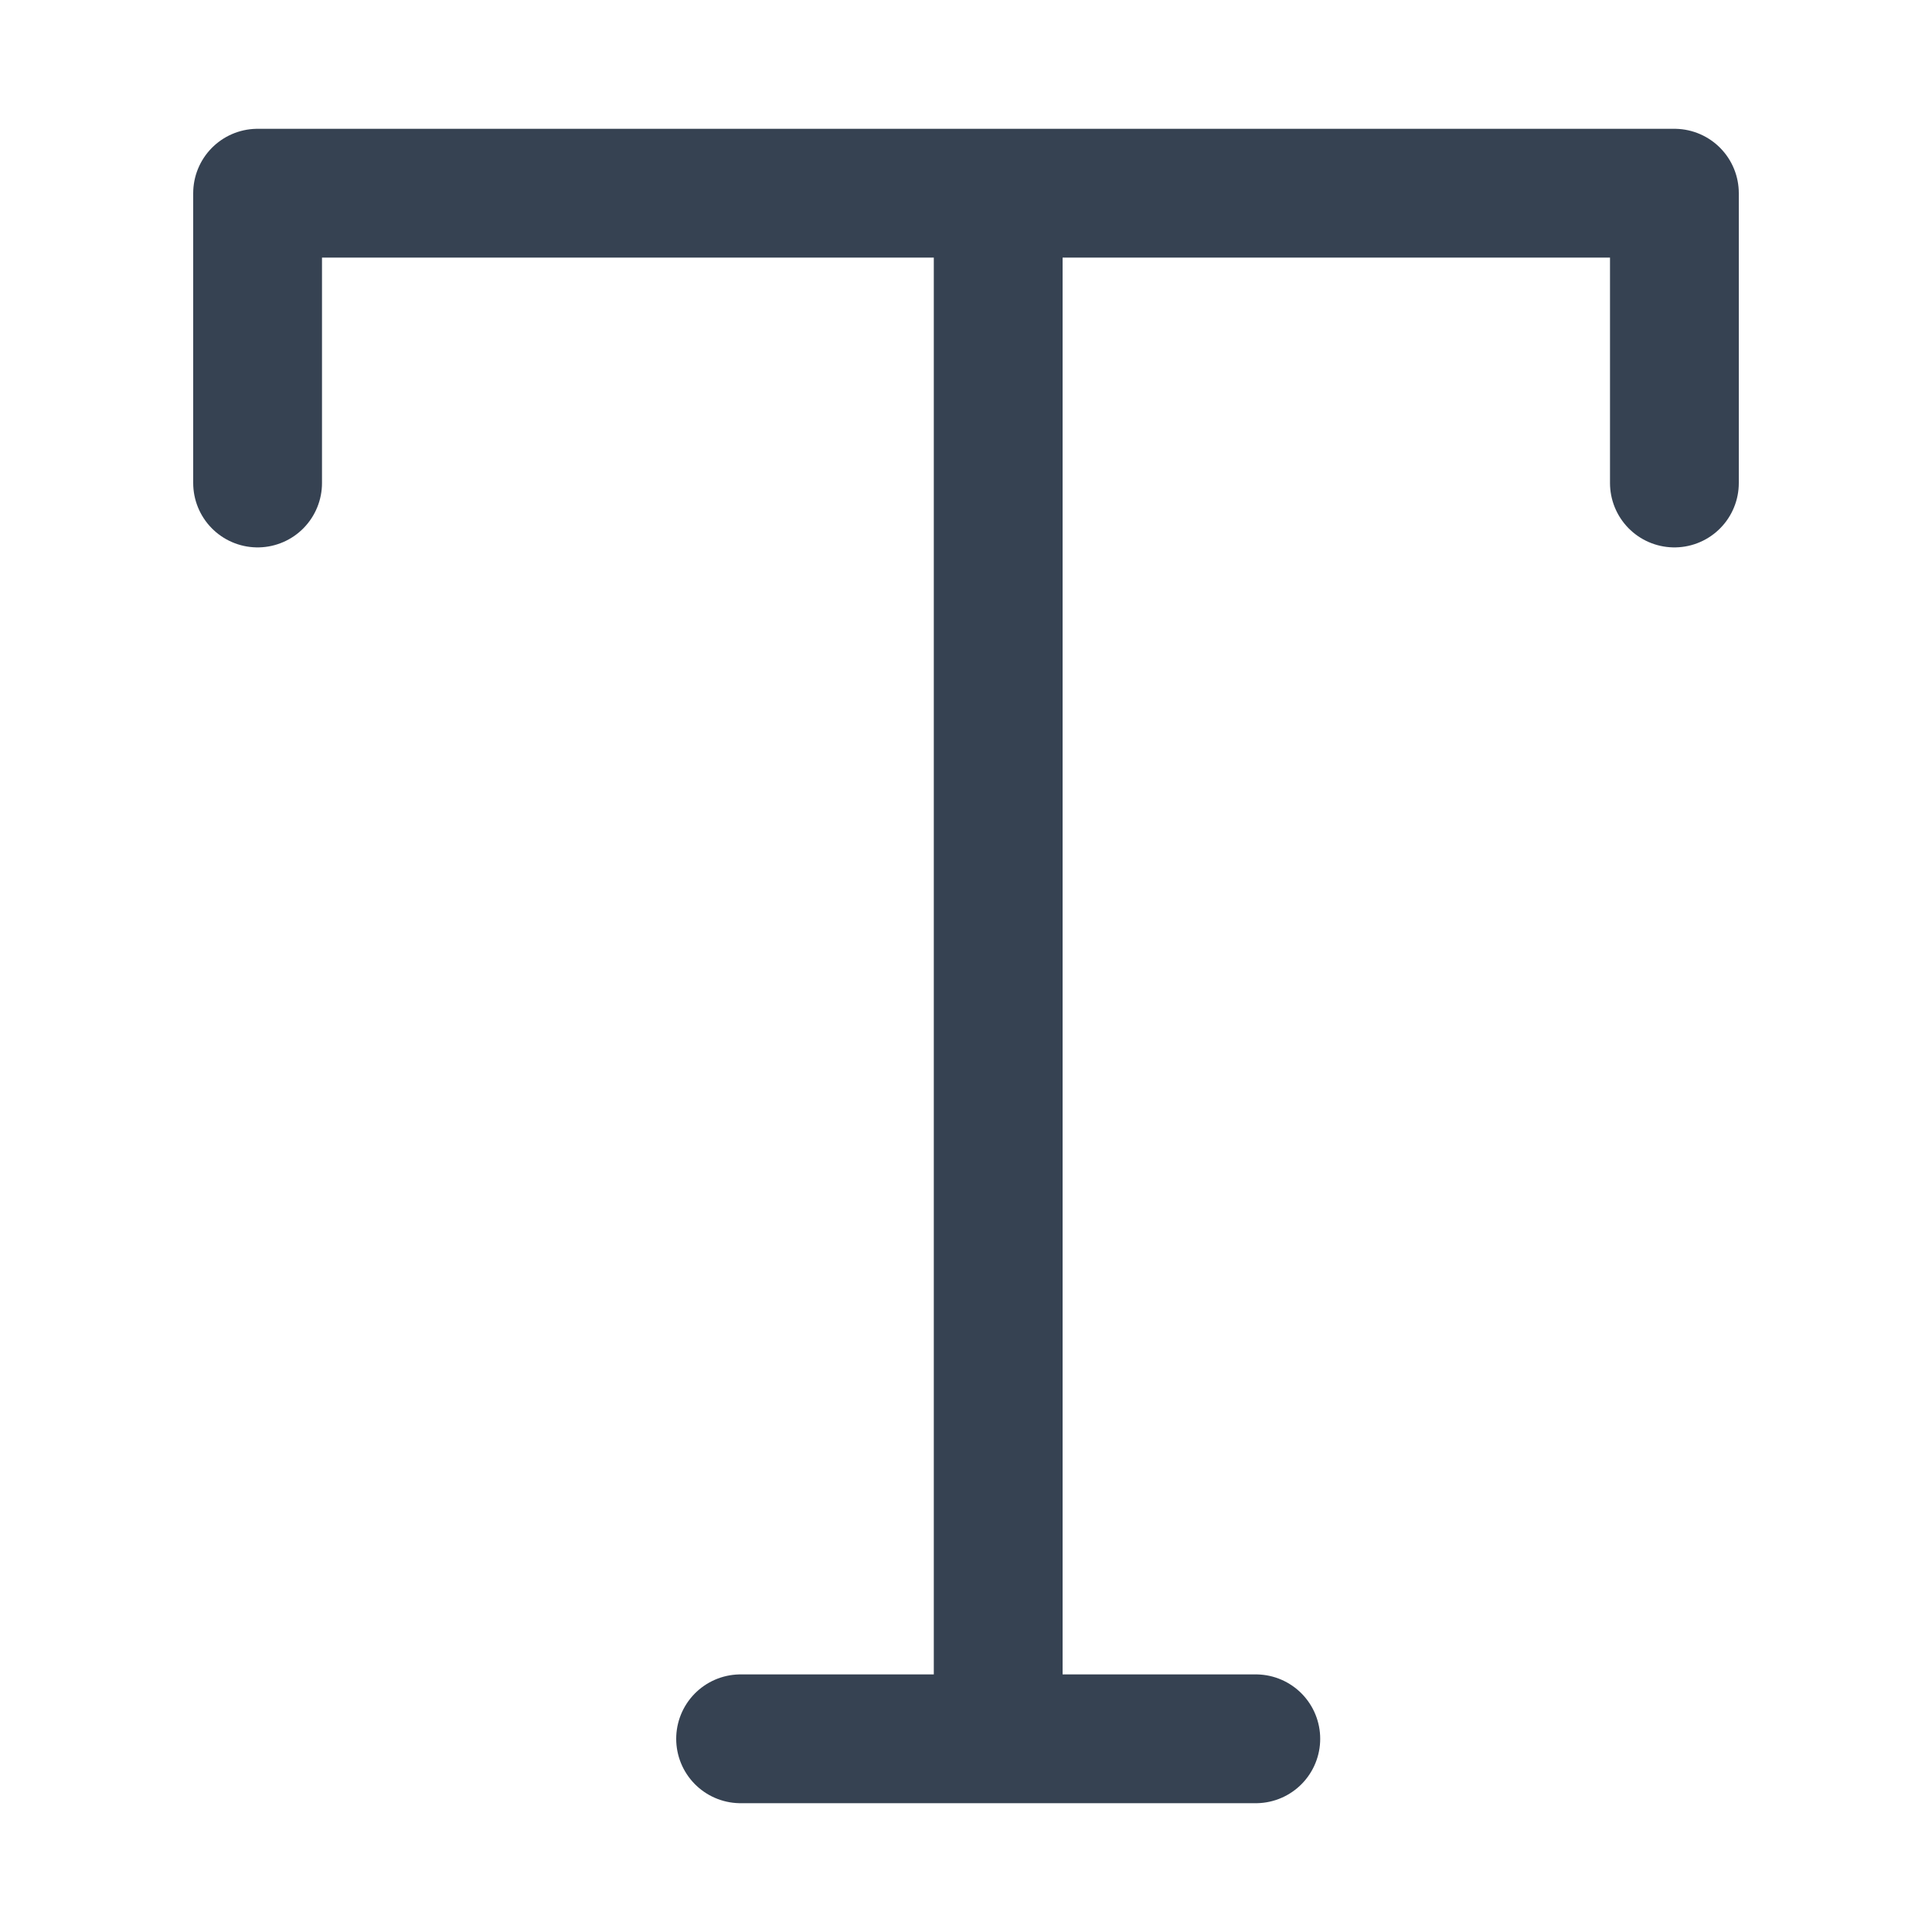
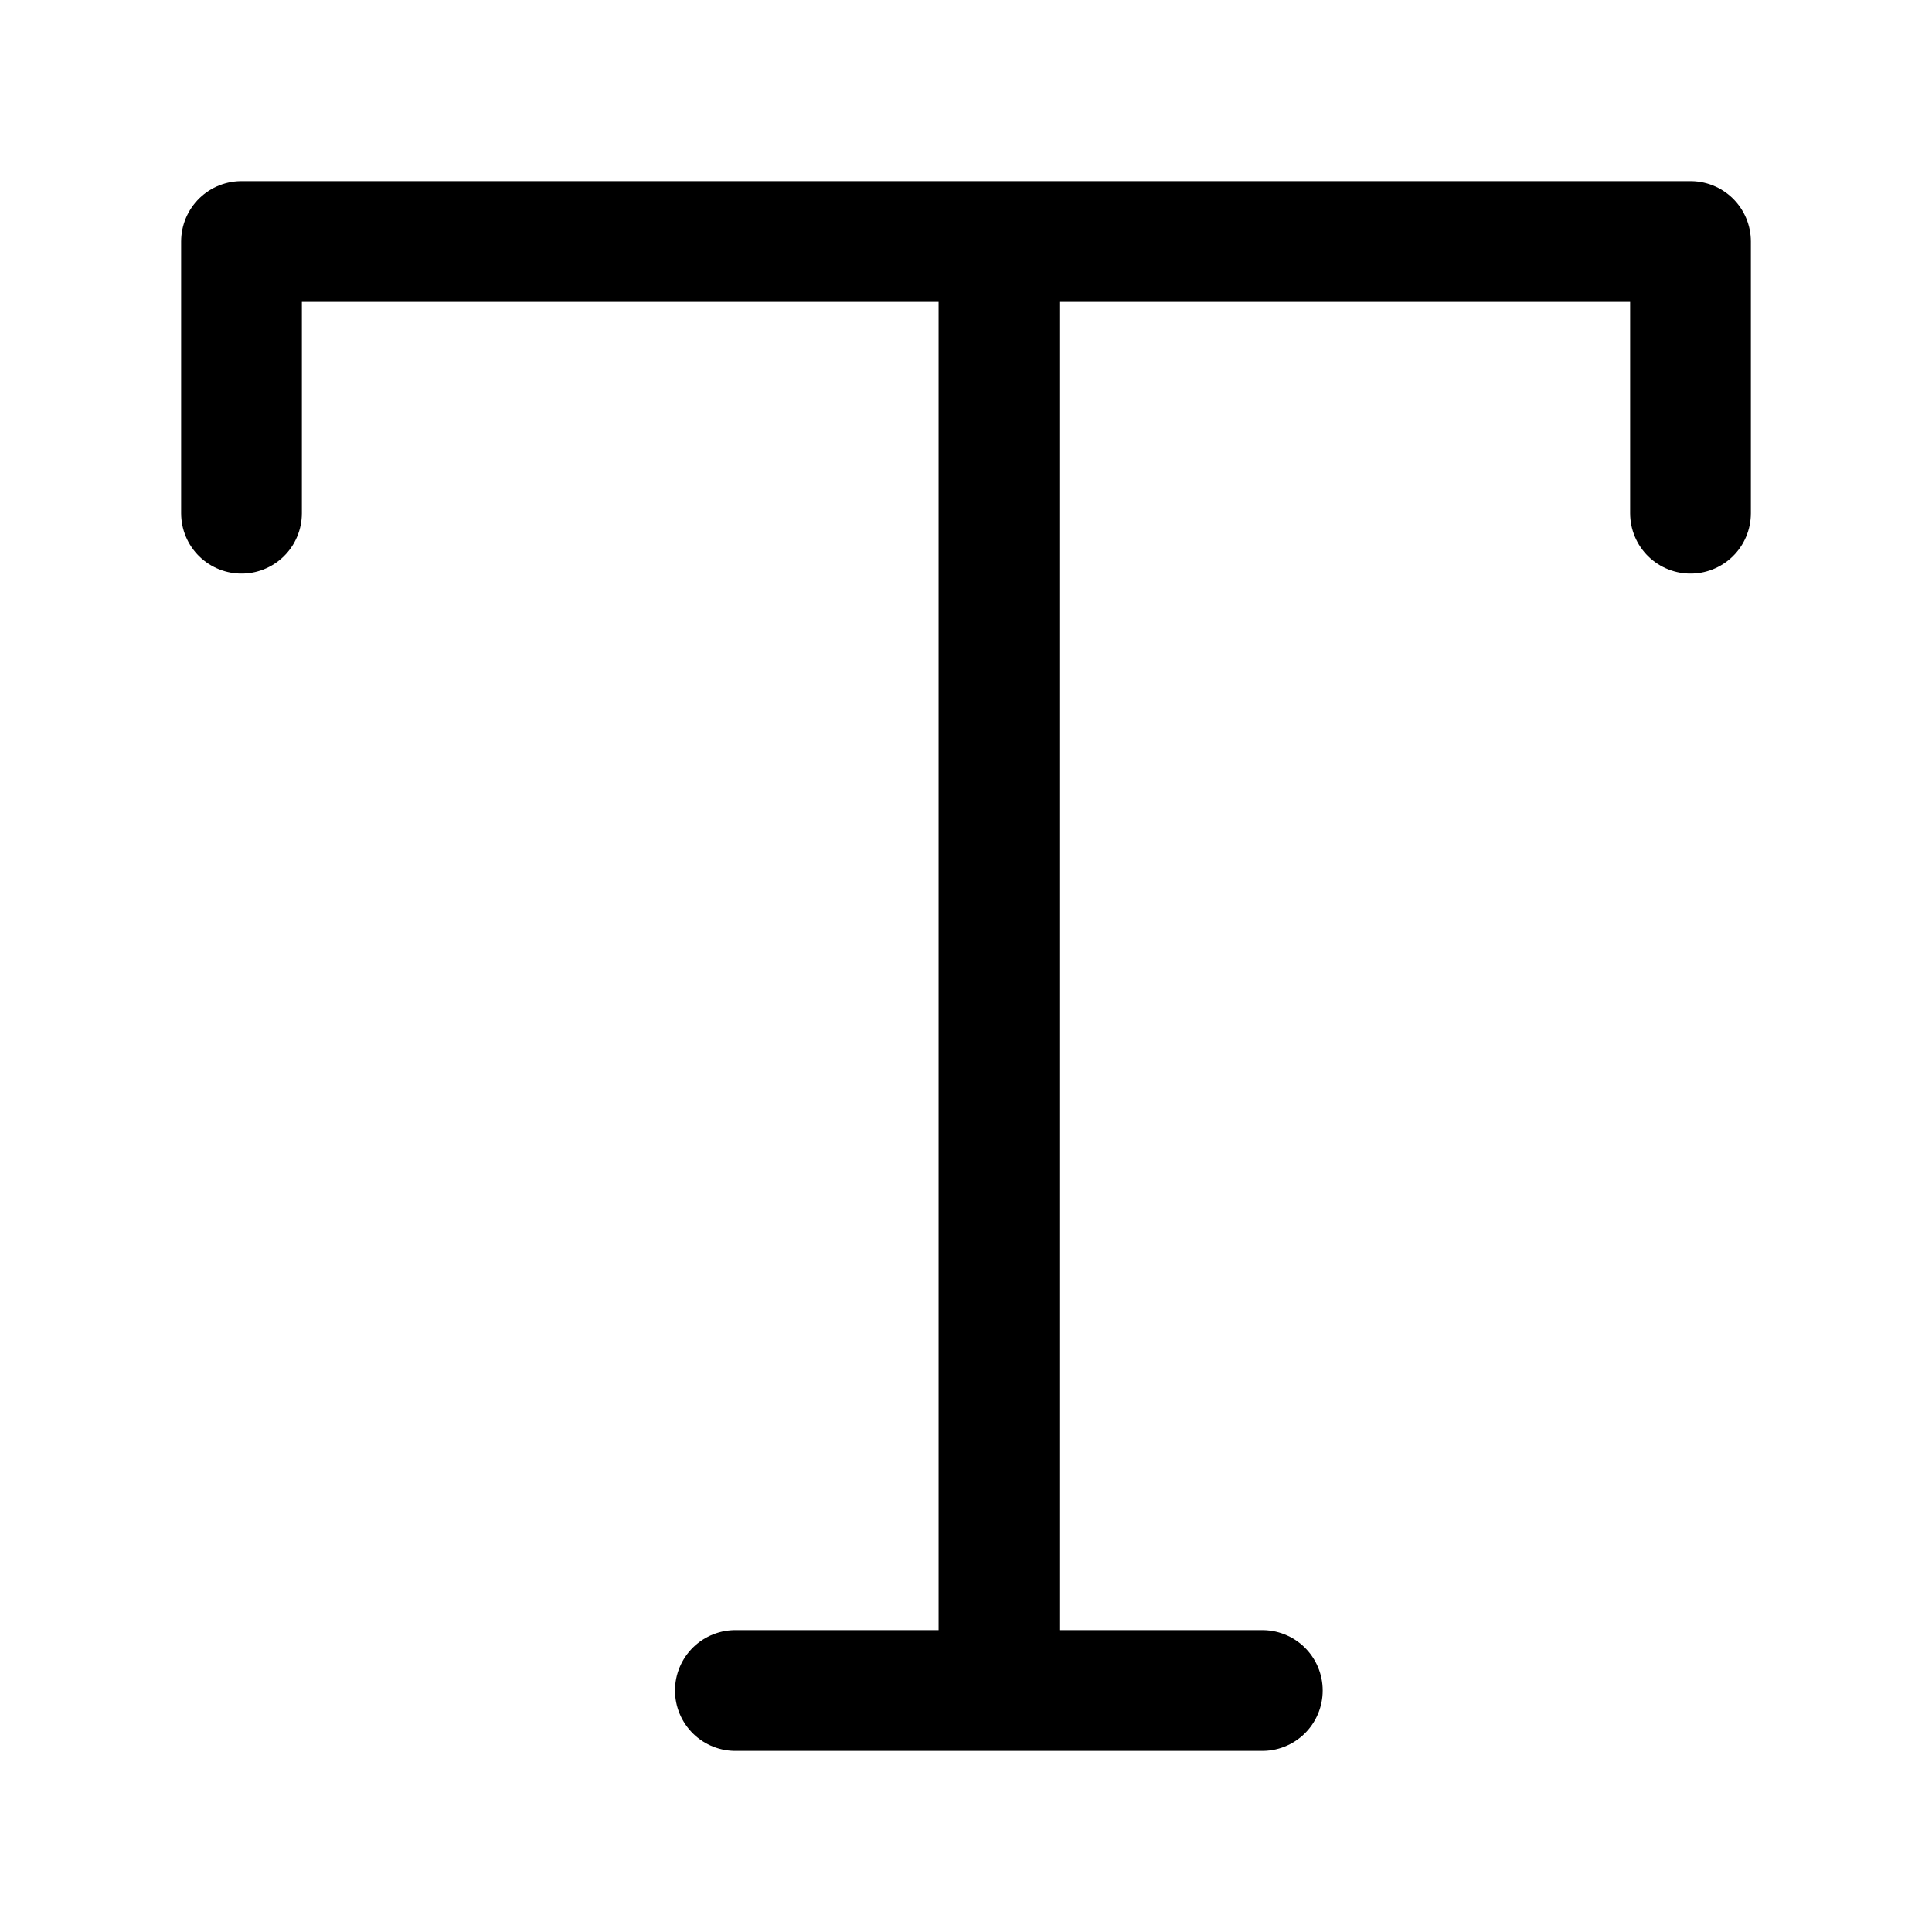
- <svg xmlns="http://www.w3.org/2000/svg" width="30" height="30" viewBox="0 0 30 30" fill="none">
-   <path d="M15.5 3V27M15.5 3H4V7.5M15.5 3H26V7.5M11.5 27H19.5" stroke="#364252" stroke-width="2" stroke-linecap="round" stroke-linejoin="round" />
+ <svg xmlns="http://www.w3.org/2000/svg" width="16" height="16" fill="none">
+   <path stroke="#000" stroke-linecap="round" stroke-linejoin="round" d="M8.273 2v12m0-12H2v2.25M8.273 2H14v2.25M6.09 14h4.364" />
</svg>
